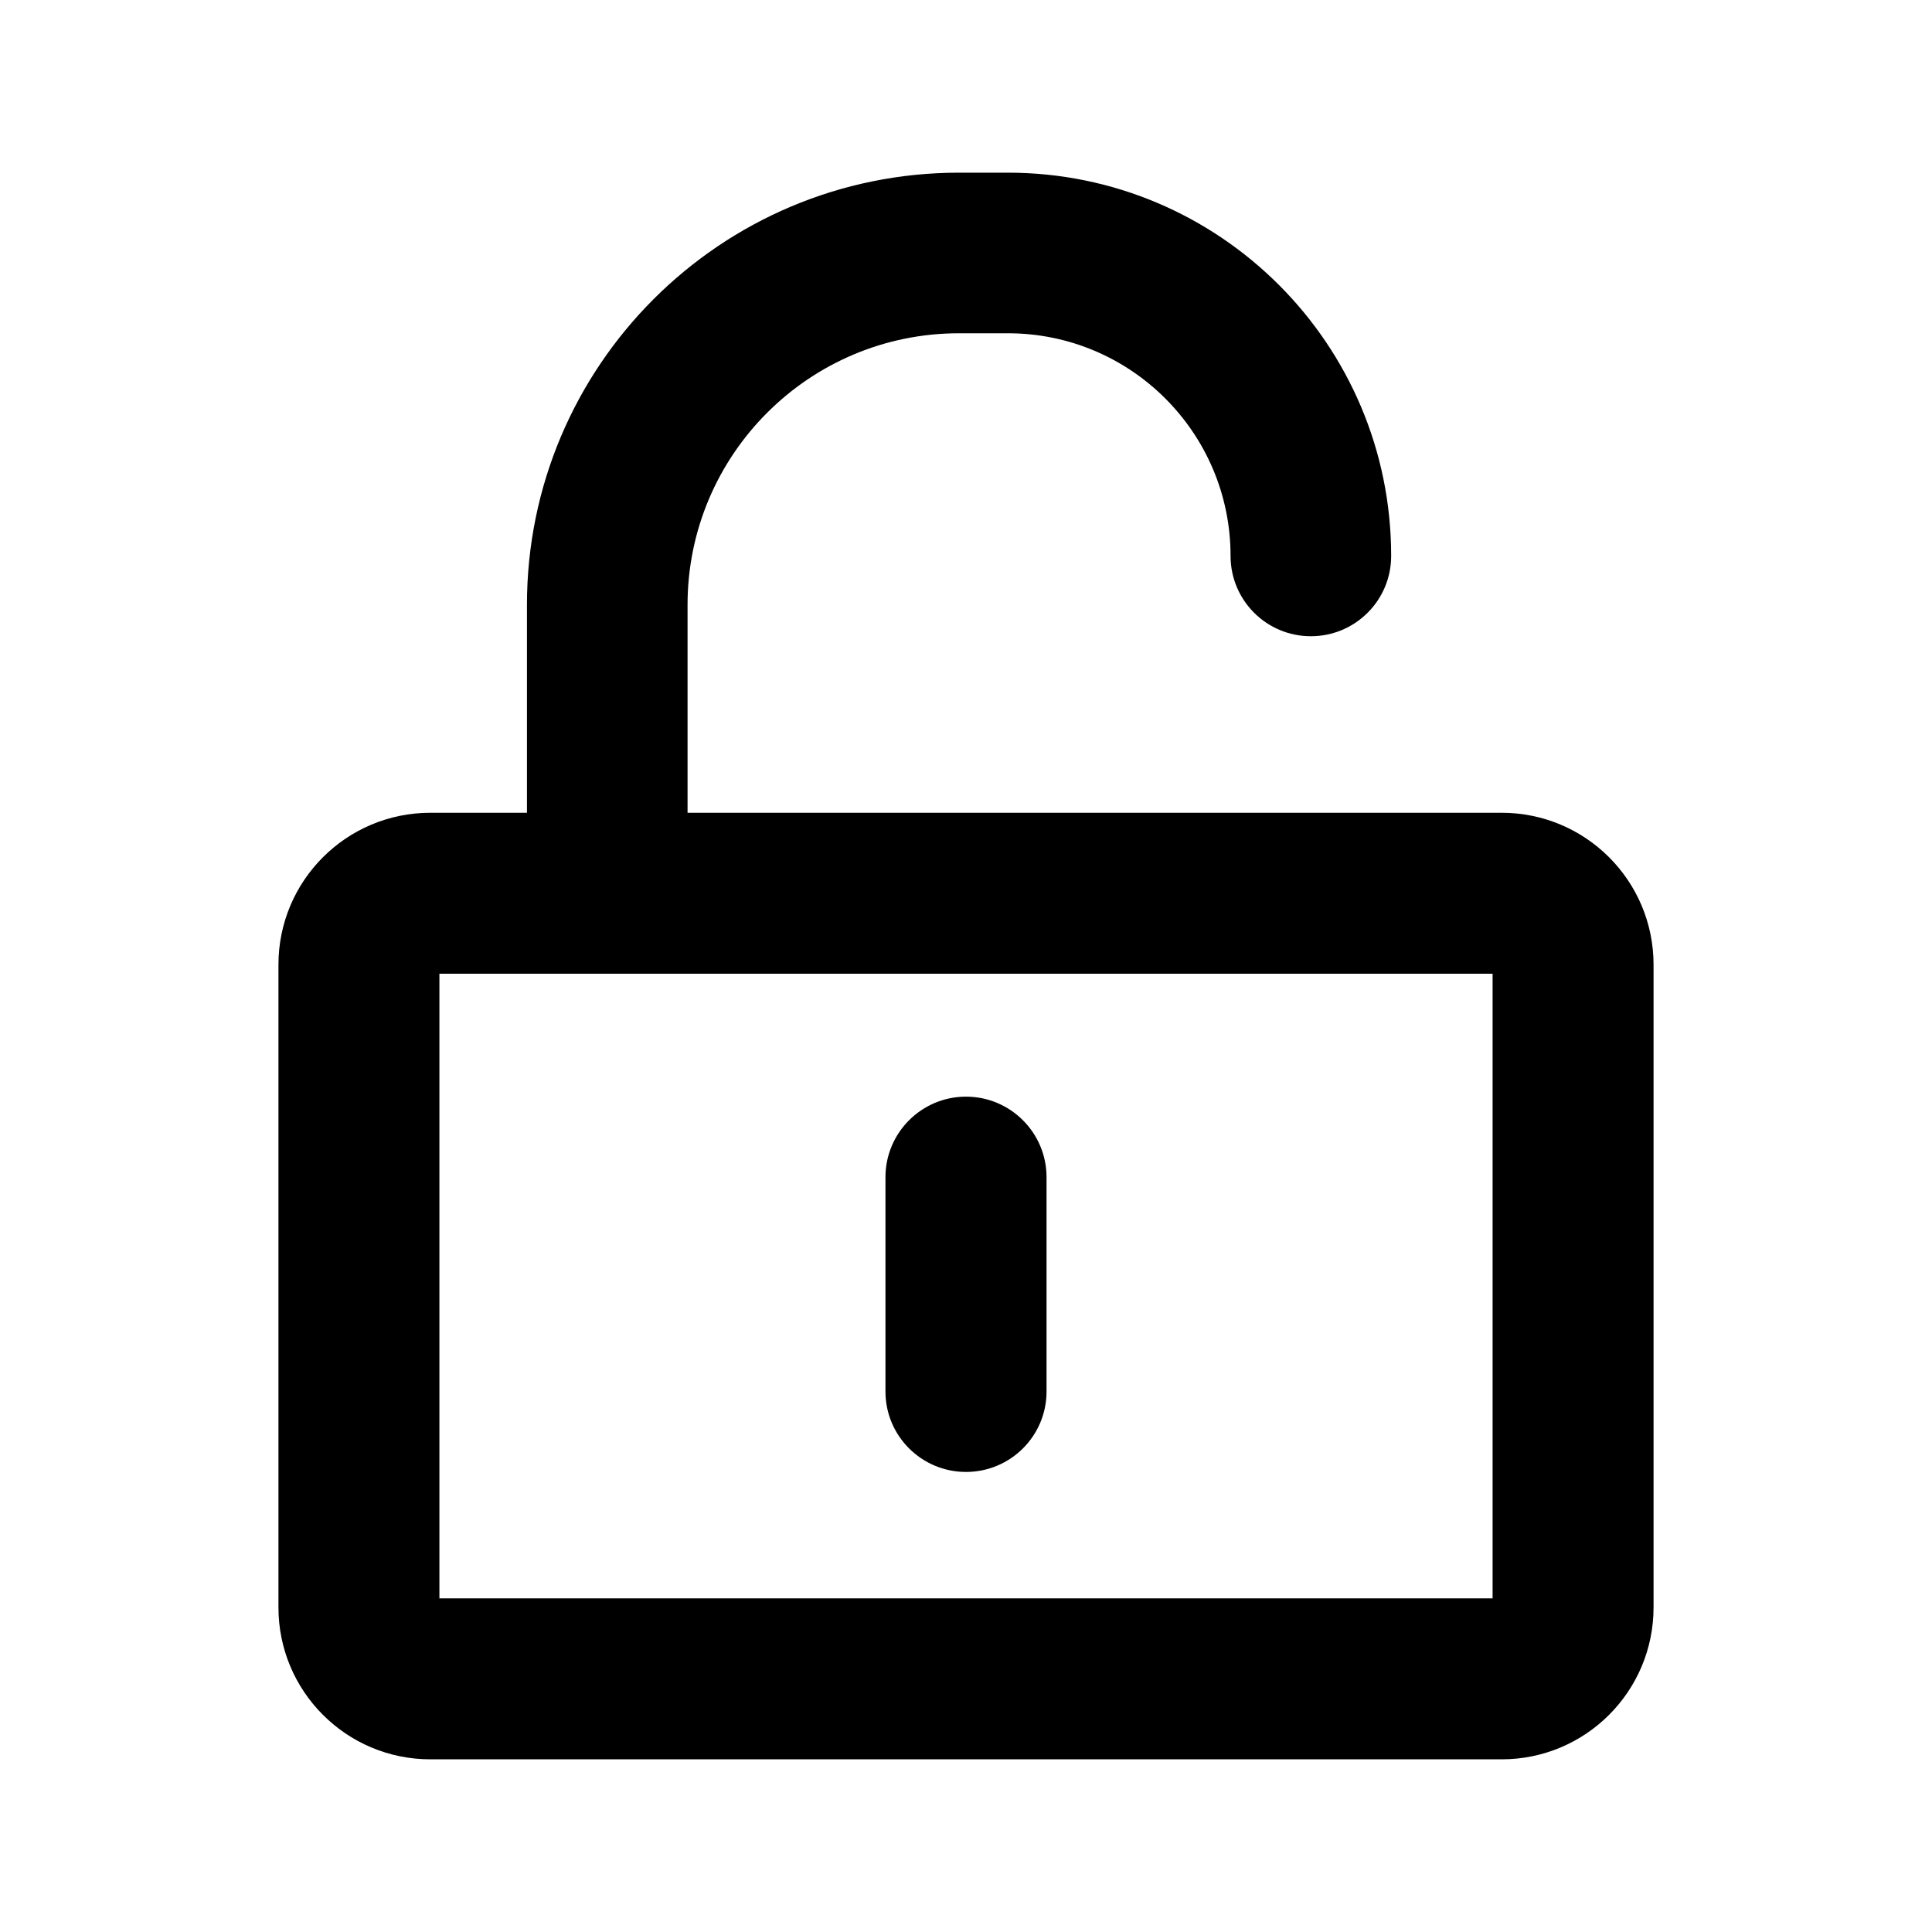
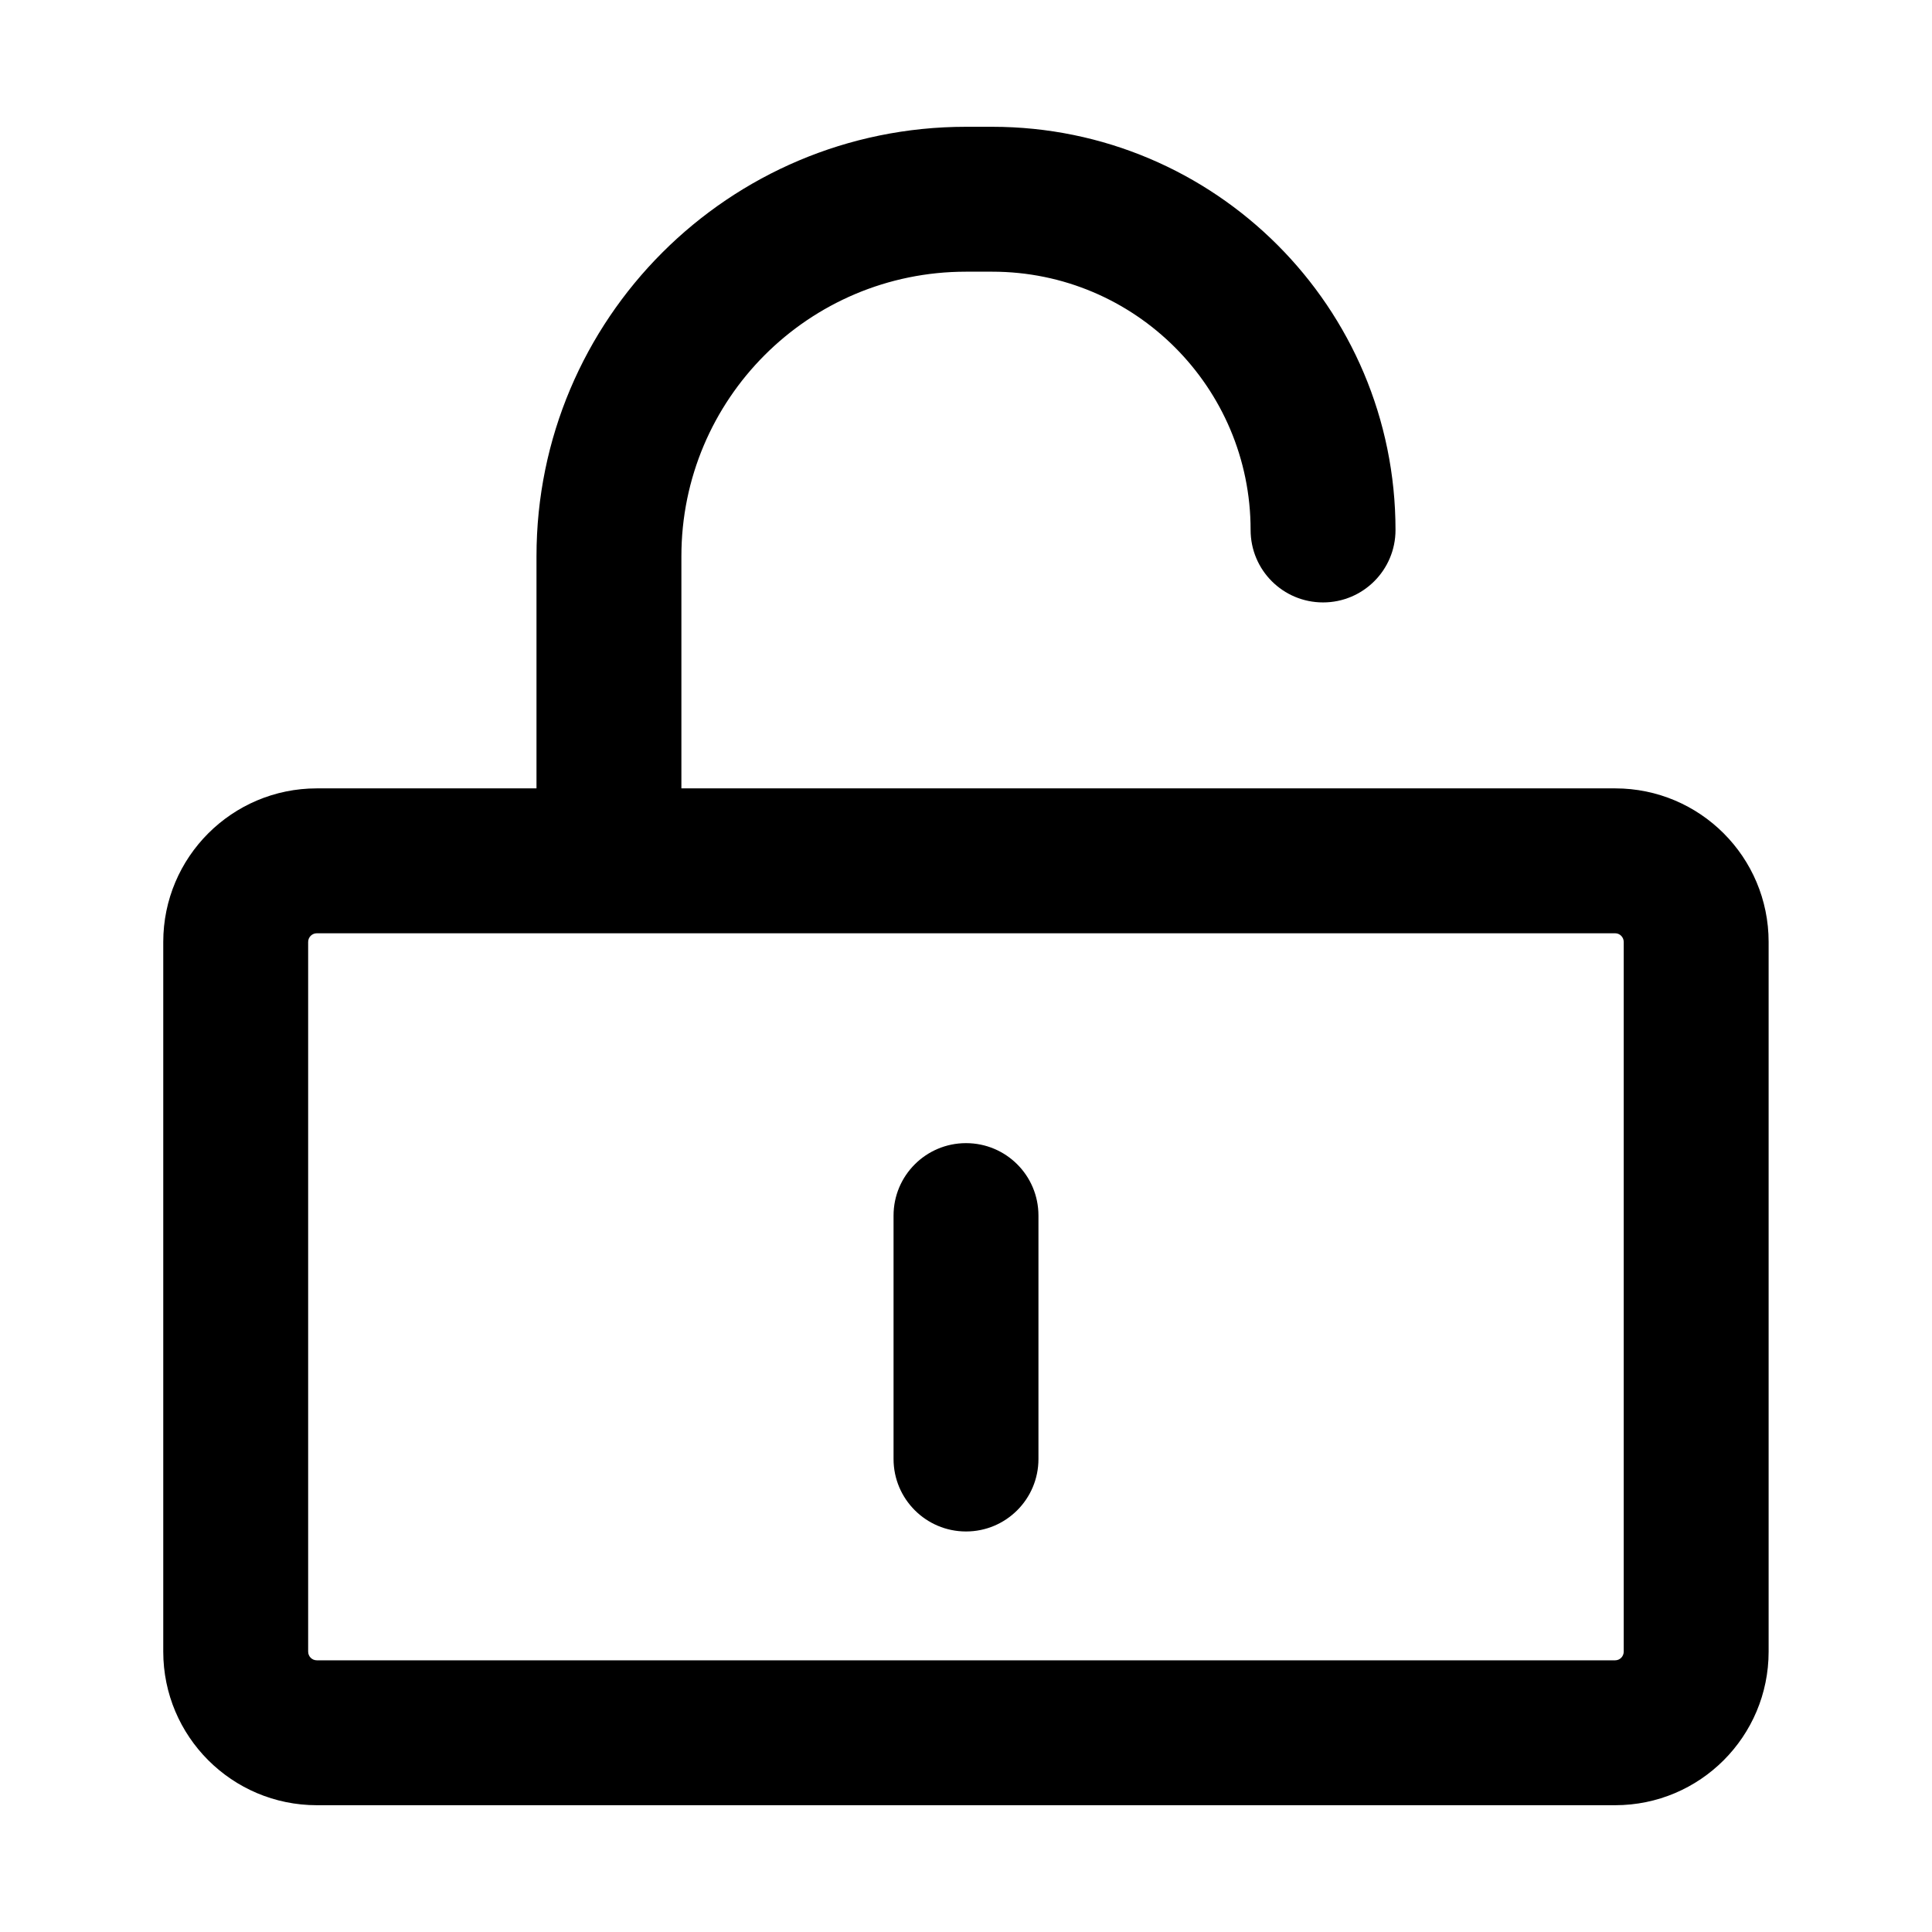
<svg xmlns="http://www.w3.org/2000/svg" width="16" height="16" viewBox="0 0 16 16" fill="none">
-   <path d="M8.667 9.749C8.667 9.381 8.368 9.082 8 9.082C7.632 9.082 7.333 9.381 7.333 9.749V11.524C7.333 11.892 7.632 12.19 8 12.19C8.368 12.19 8.667 11.892 8.667 11.524V9.749Z" fill="black" />
-   <path fill-rule="evenodd" clip-rule="evenodd" d="M7.942 2.76C6.701 2.76 5.694 3.767 5.694 5.009V6.731H12.436C13.131 6.731 13.694 7.294 13.694 7.989V13.312C13.694 14.007 13.131 14.57 12.436 14.57H3.564C2.869 14.57 2.306 14.007 2.306 13.312V7.989C2.306 7.294 2.869 6.731 3.564 6.731H4.364V5.009C4.364 3.032 5.966 1.43 7.942 1.43H8.347C10.1 1.43 11.521 2.851 11.521 4.604C11.521 4.972 11.223 5.269 10.856 5.269C10.489 5.269 10.191 4.972 10.191 4.604C10.191 3.586 9.365 2.76 8.347 2.76H7.942ZM3.639 8.064V13.237H12.361V8.064H3.639Z" fill="black" />
+   <path d="M8.6 10.067C8.6 9.735 8.332 9.467 8 9.467C7.669 9.467 7.4 9.735 7.4 10.067V12.083C7.4 12.414 7.669 12.683 8 12.683C8.332 12.683 8.6 12.414 8.6 12.083V10.067Z" fill="black" />
+   <path fill-rule="evenodd" clip-rule="evenodd" d="M8.217 2.25L8 2.25C6.698 2.25 5.643 3.305 5.643 4.607V6.529H13.376C14.078 6.529 14.647 7.098 14.647 7.801V13.678C14.647 14.381 14.078 14.95 13.376 14.95H2.624C1.922 14.95 1.352 14.381 1.352 13.678V7.801C1.352 7.098 1.922 6.529 2.624 6.529H4.443V4.607C4.443 2.642 6.036 1.05 8 1.05L8.217 1.05C10.062 1.05 11.557 2.545 11.557 4.389C11.557 4.721 11.288 4.989 10.957 4.989C10.625 4.989 10.357 4.721 10.357 4.389C10.357 3.208 9.399 2.25 8.217 2.25ZM2.624 7.729C2.584 7.729 2.552 7.761 2.552 7.801V13.678C2.552 13.718 2.584 13.75 2.624 13.75H13.376C13.415 13.75 13.447 13.718 13.447 13.678V7.801C13.447 7.761 13.415 7.729 13.376 7.729H2.624Z" fill="black" />
</svg>
